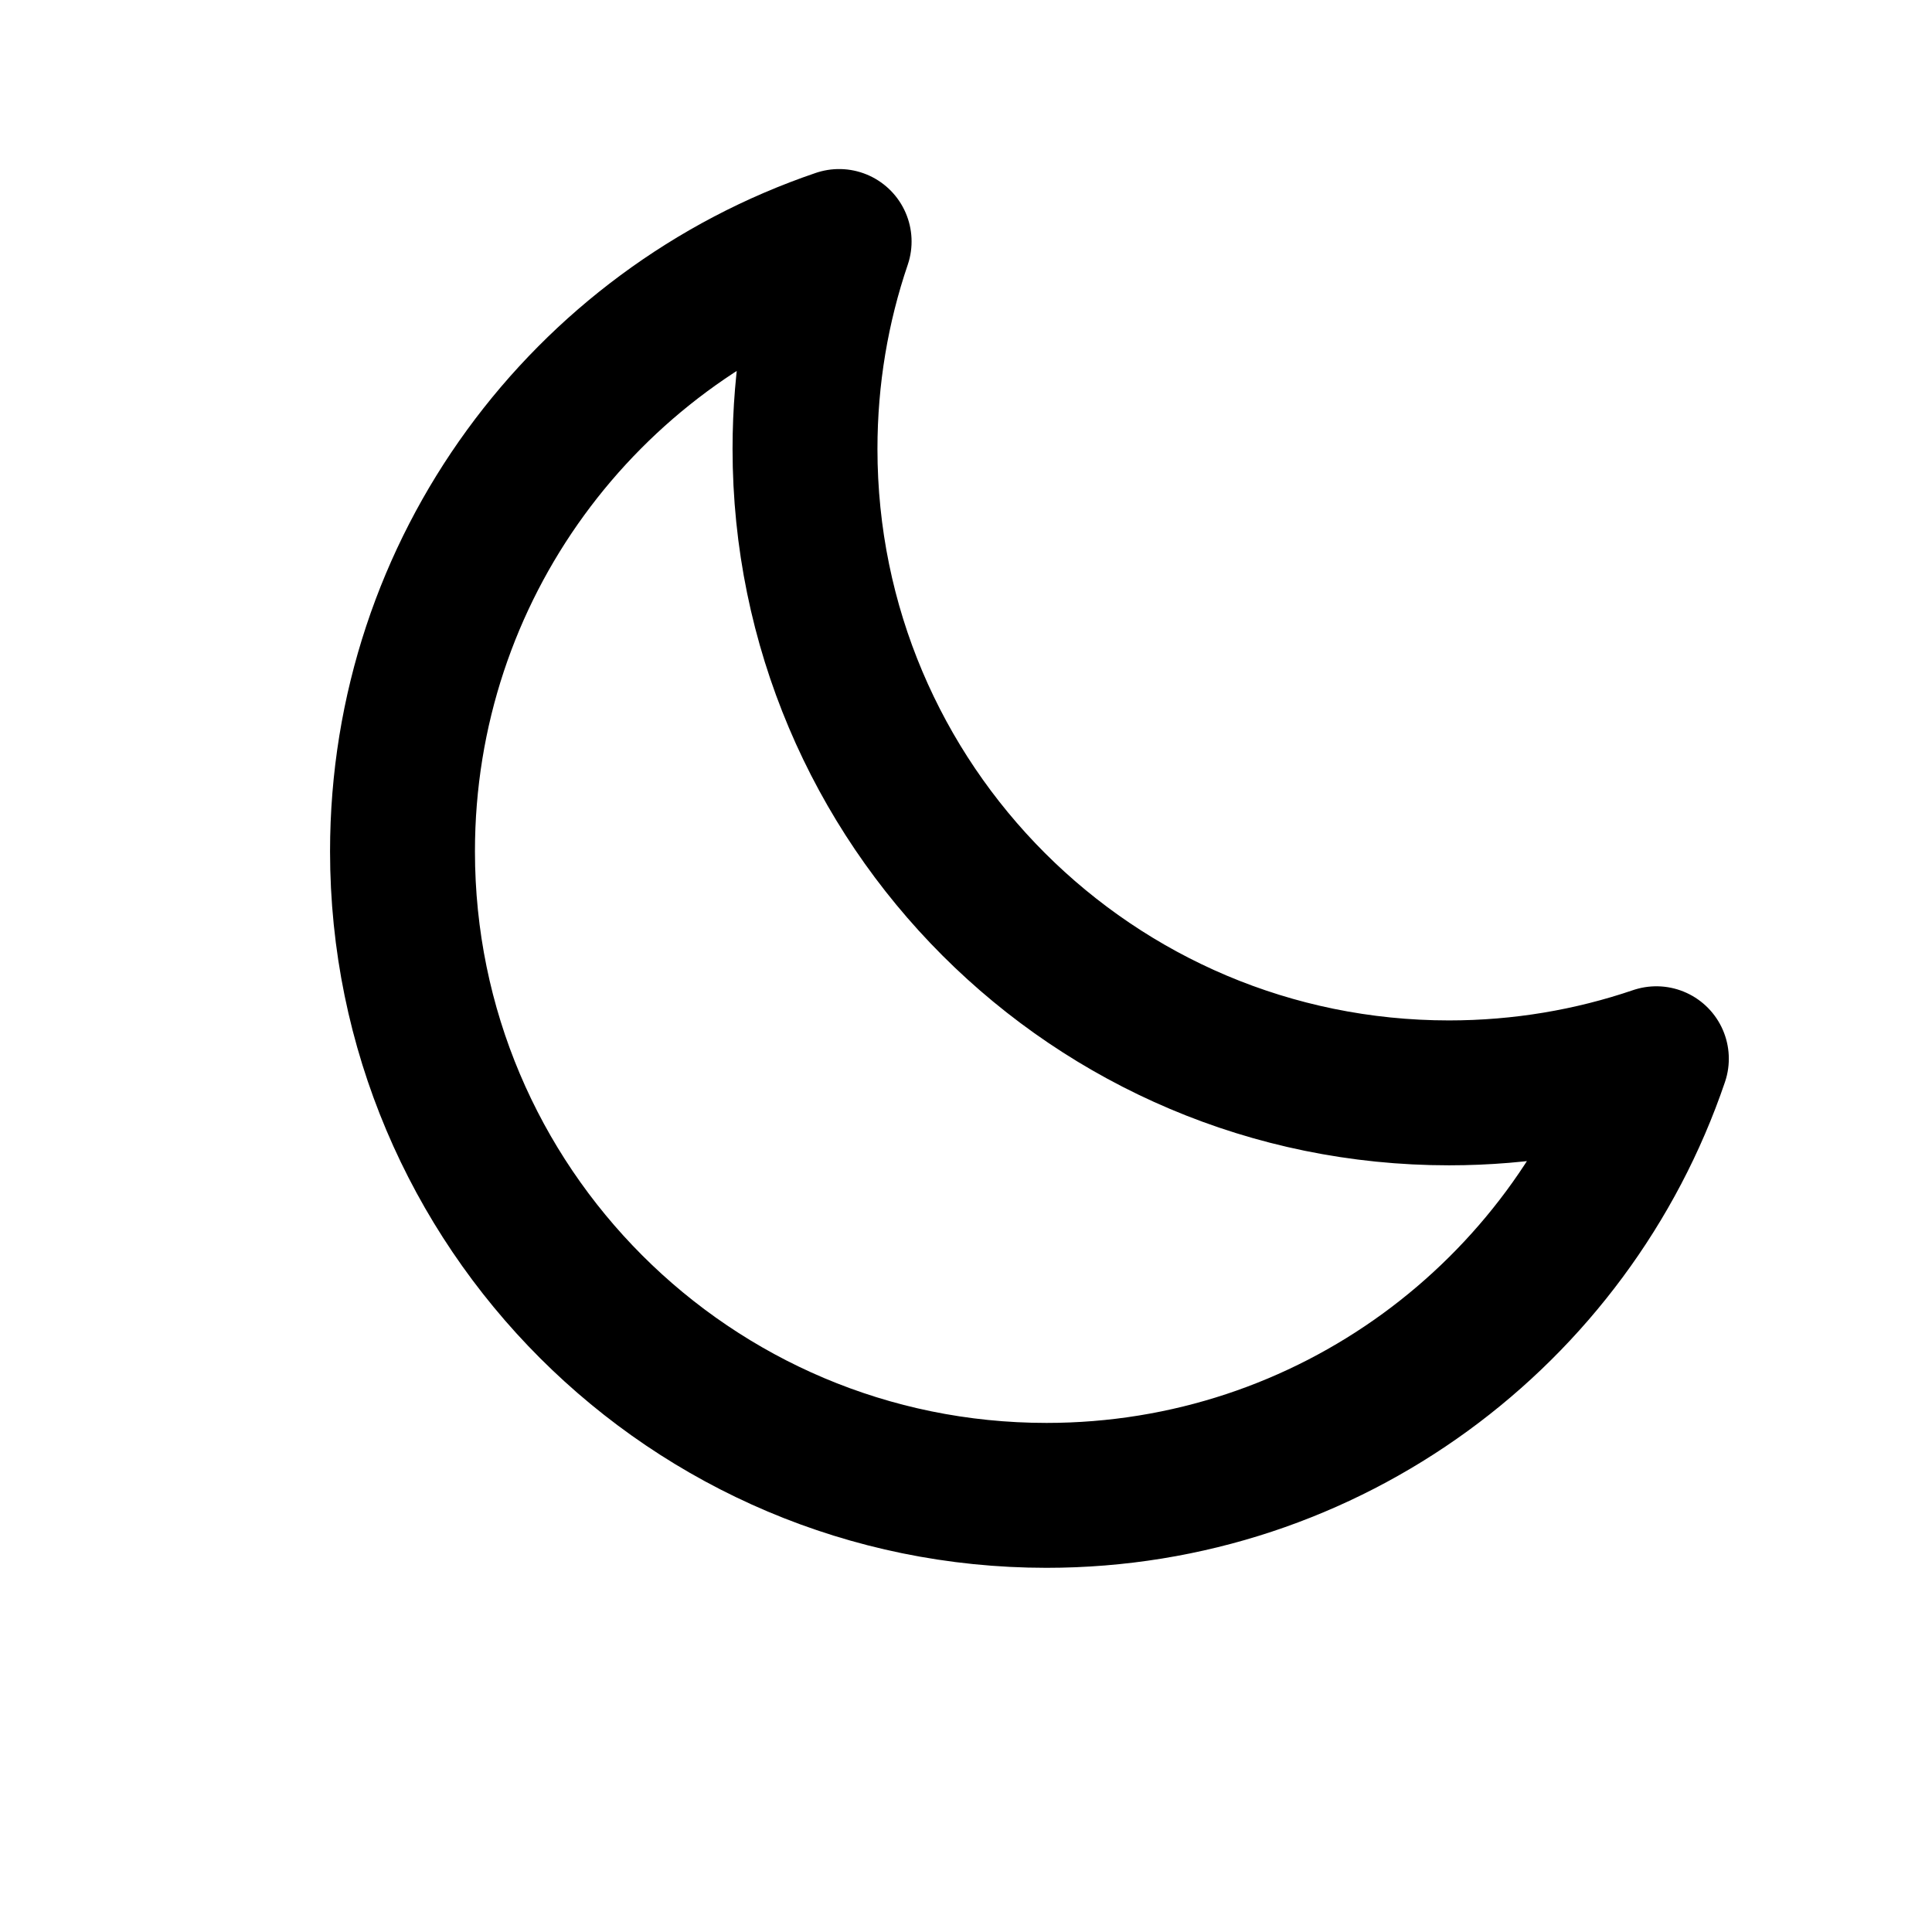
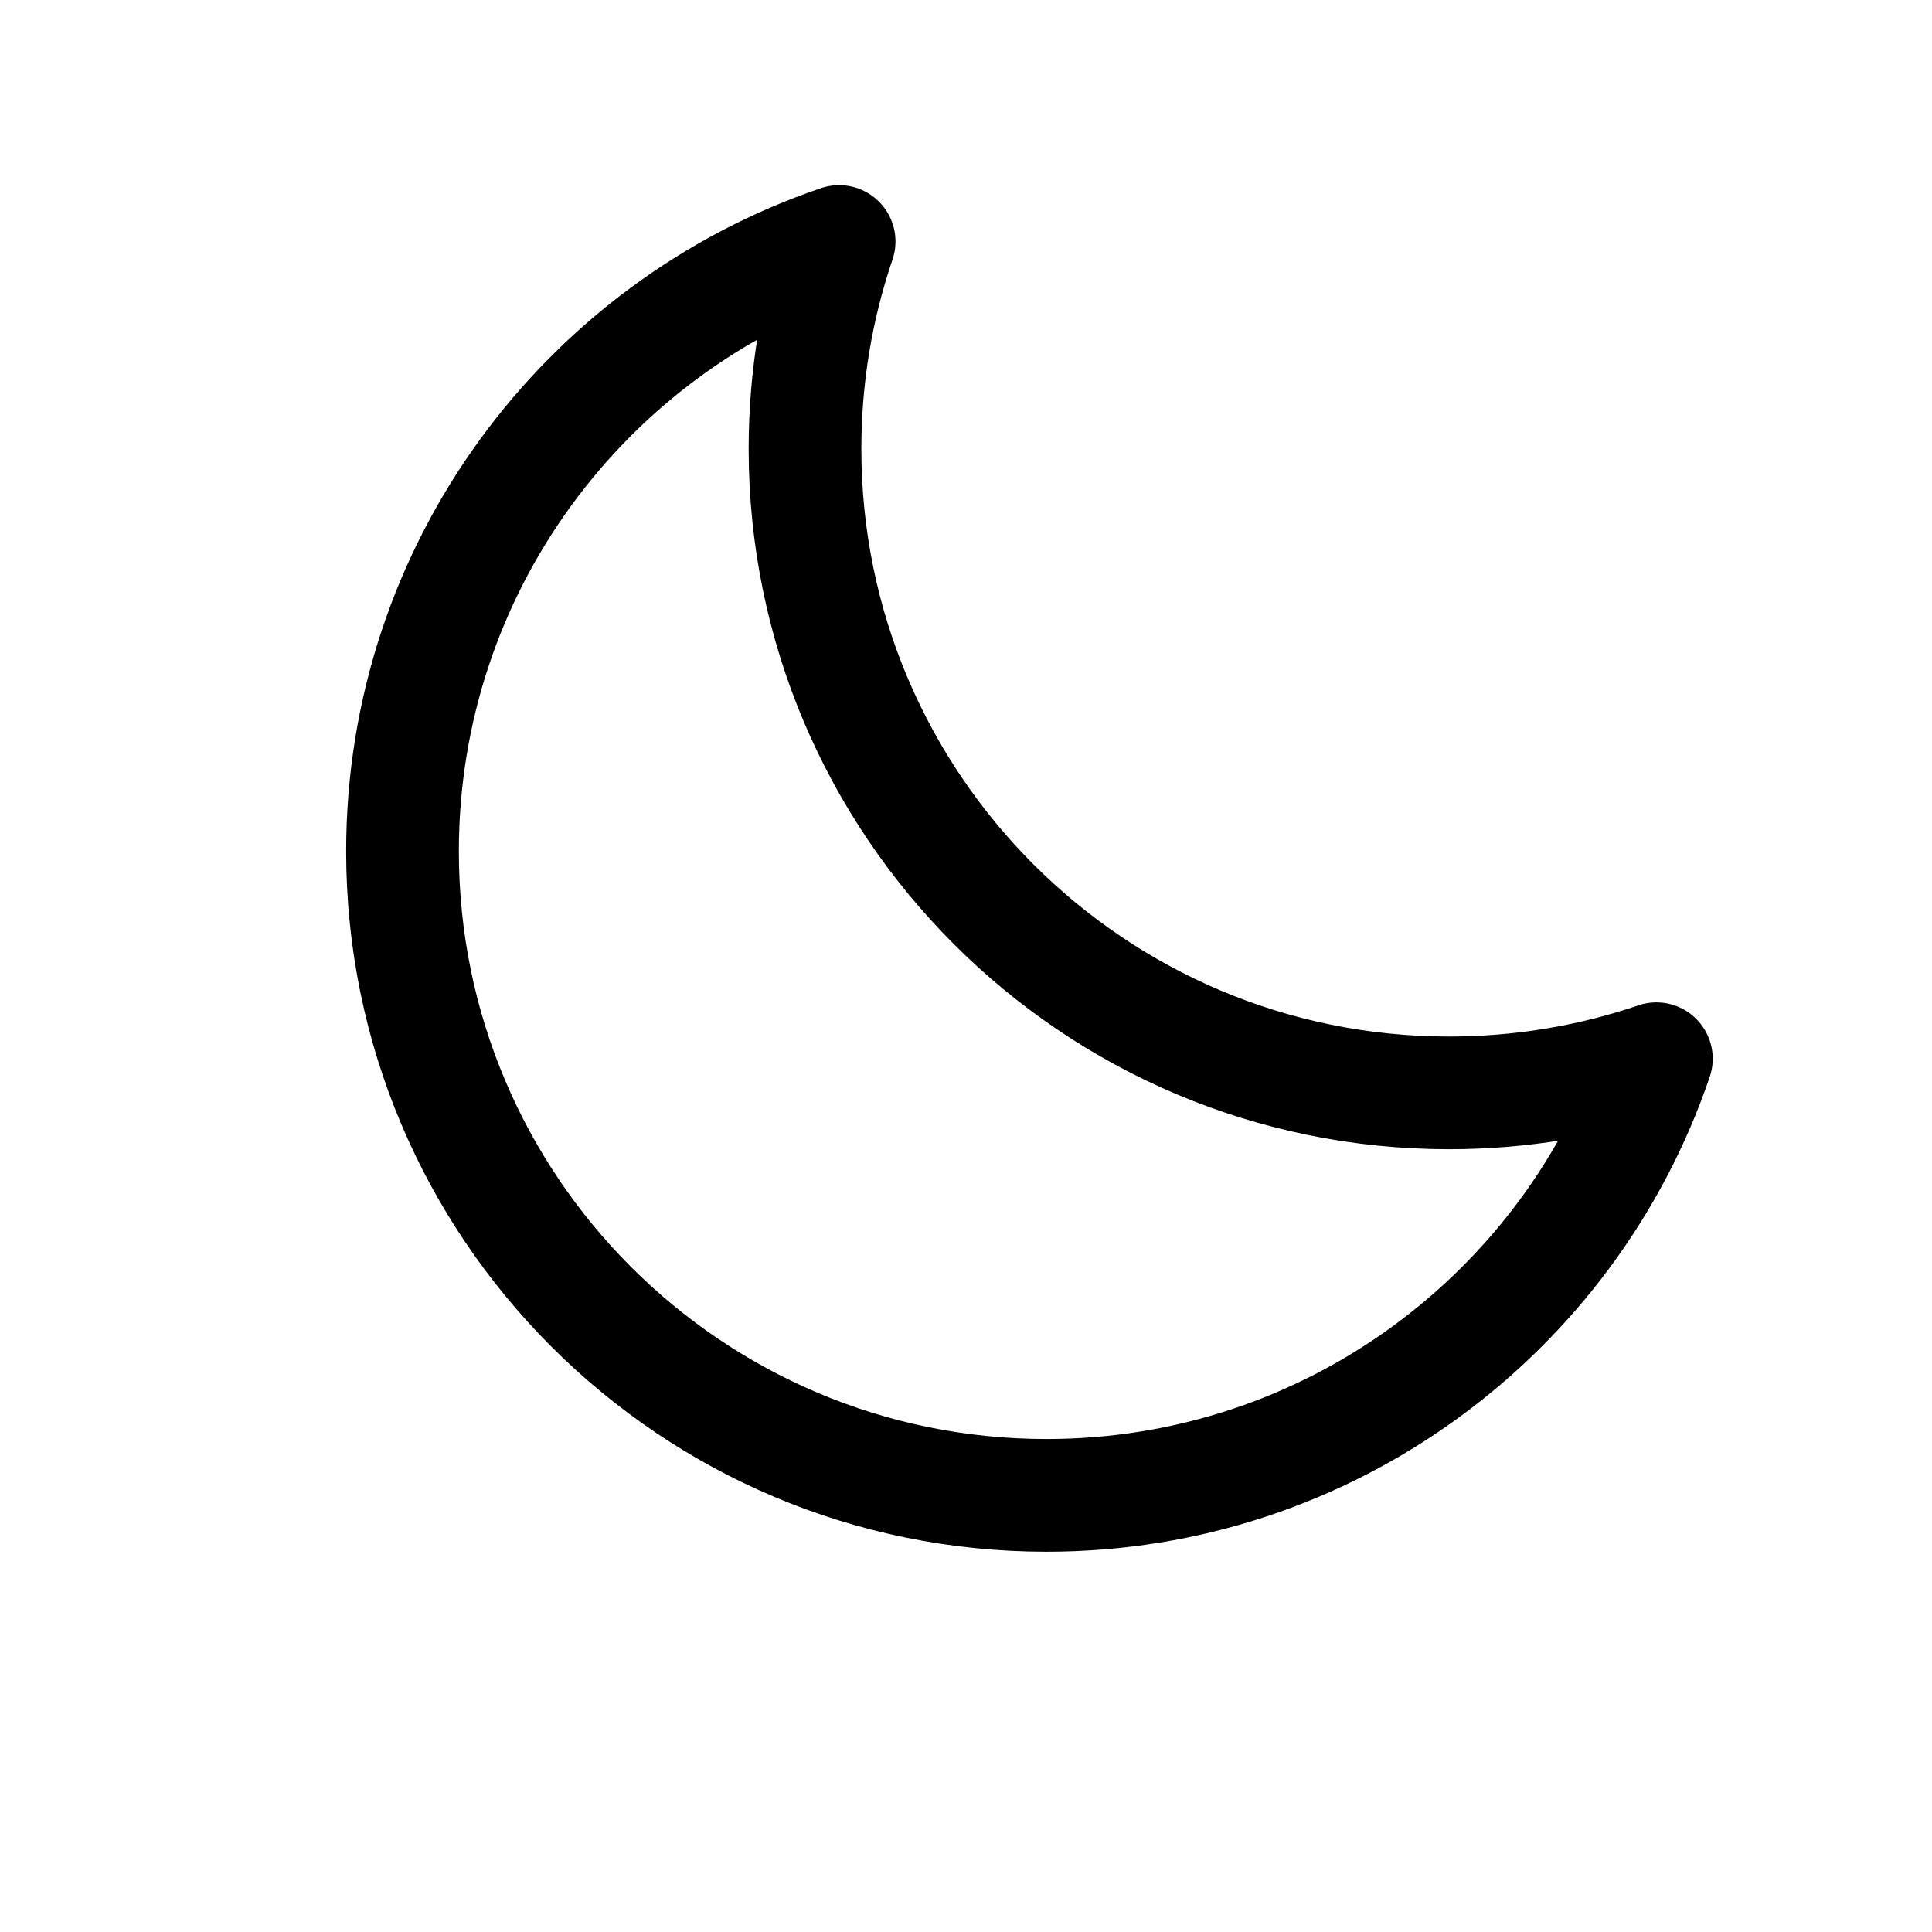
- <svg xmlns="http://www.w3.org/2000/svg" role="img" width="32px" height="32px" viewBox="0 0 24 24" aria-labelledby="moonIconTitle" stroke="#000" stroke-width="1.8" stroke-linecap="round" stroke-linejoin="round" fill="none" color="#000">
+ <svg xmlns="http://www.w3.org/2000/svg" role="img" width="32px" height="32px" viewBox="0 0 24 24" aria-labelledby="moonIconTitle" stroke="#000" stroke-width="1.4" stroke-linecap="round" stroke-linejoin="round" fill="none" color="#000">
  <path d="M10.424,3 C10.149,3.808 10,4.675 10,5.576 C10,9.994 13.582,13.576 18,13.576 C18.901,13.576 19.768,13.427 20.576,13.152 C19.504,16.307 16.517,18.576 13,18.576 C8.582,18.576 5,14.994 5,10.576 C5,7.059 7.269,4.072 10.424,3 Z" />
</svg>
